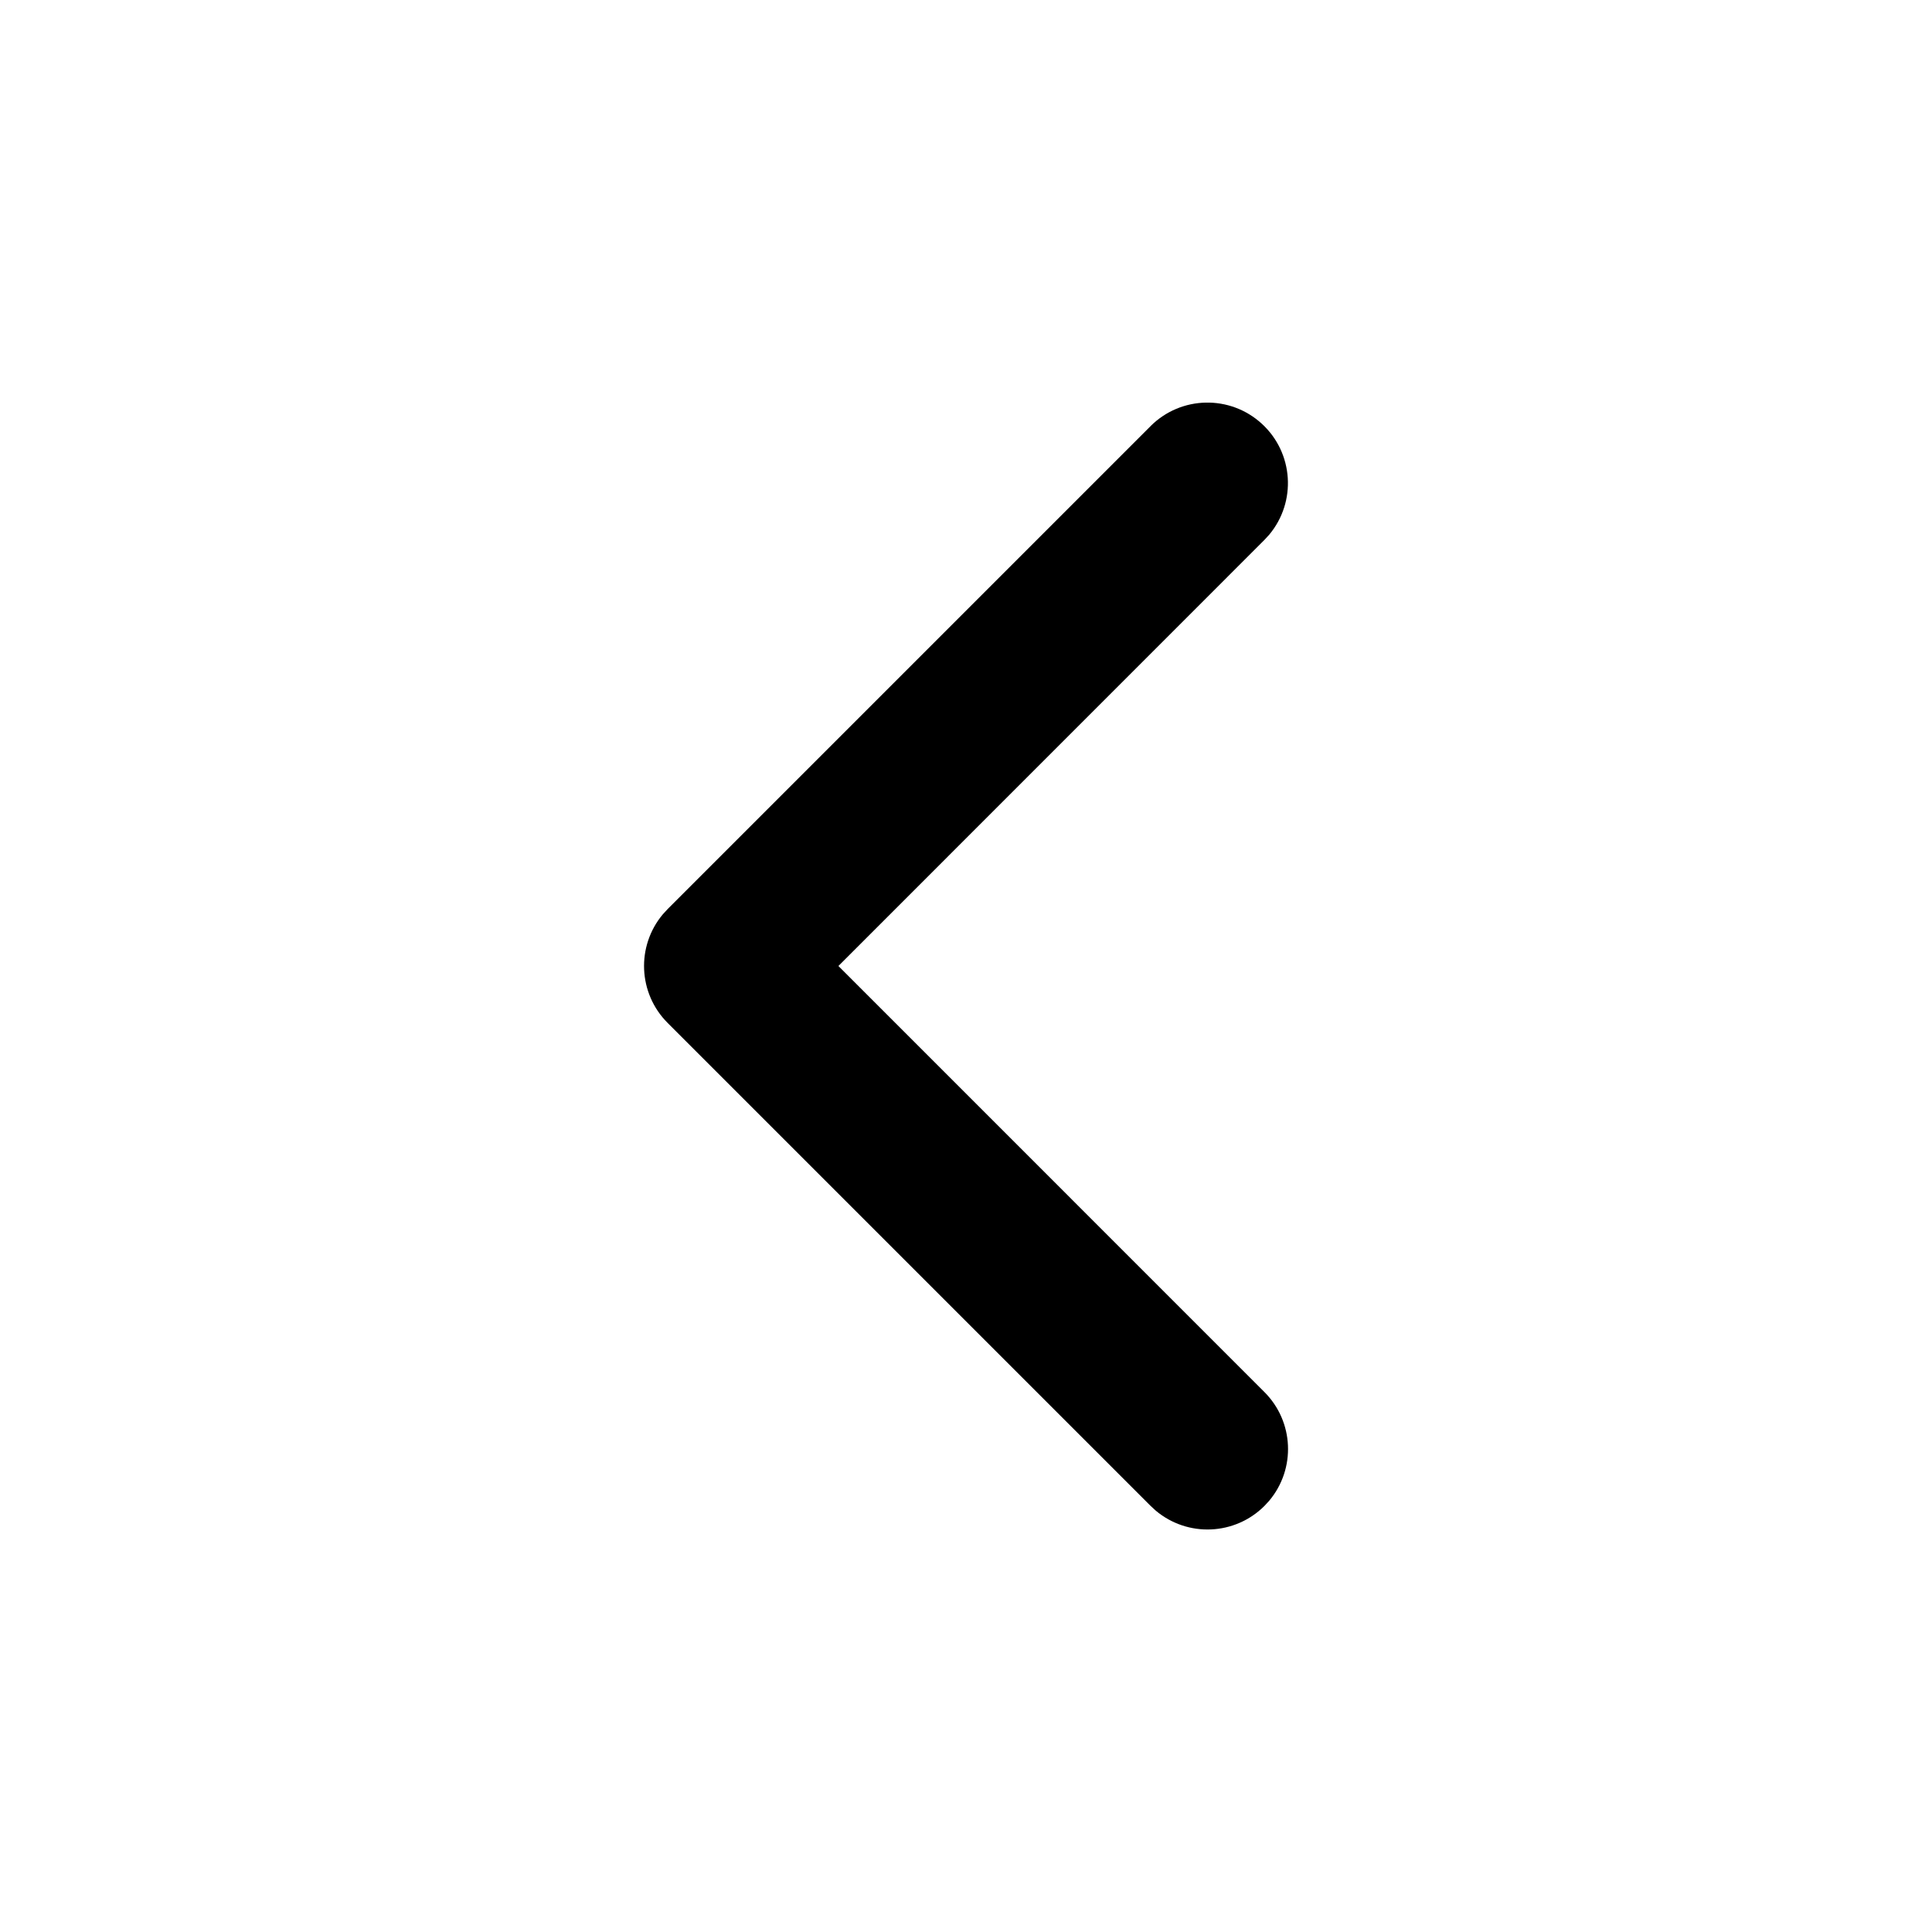
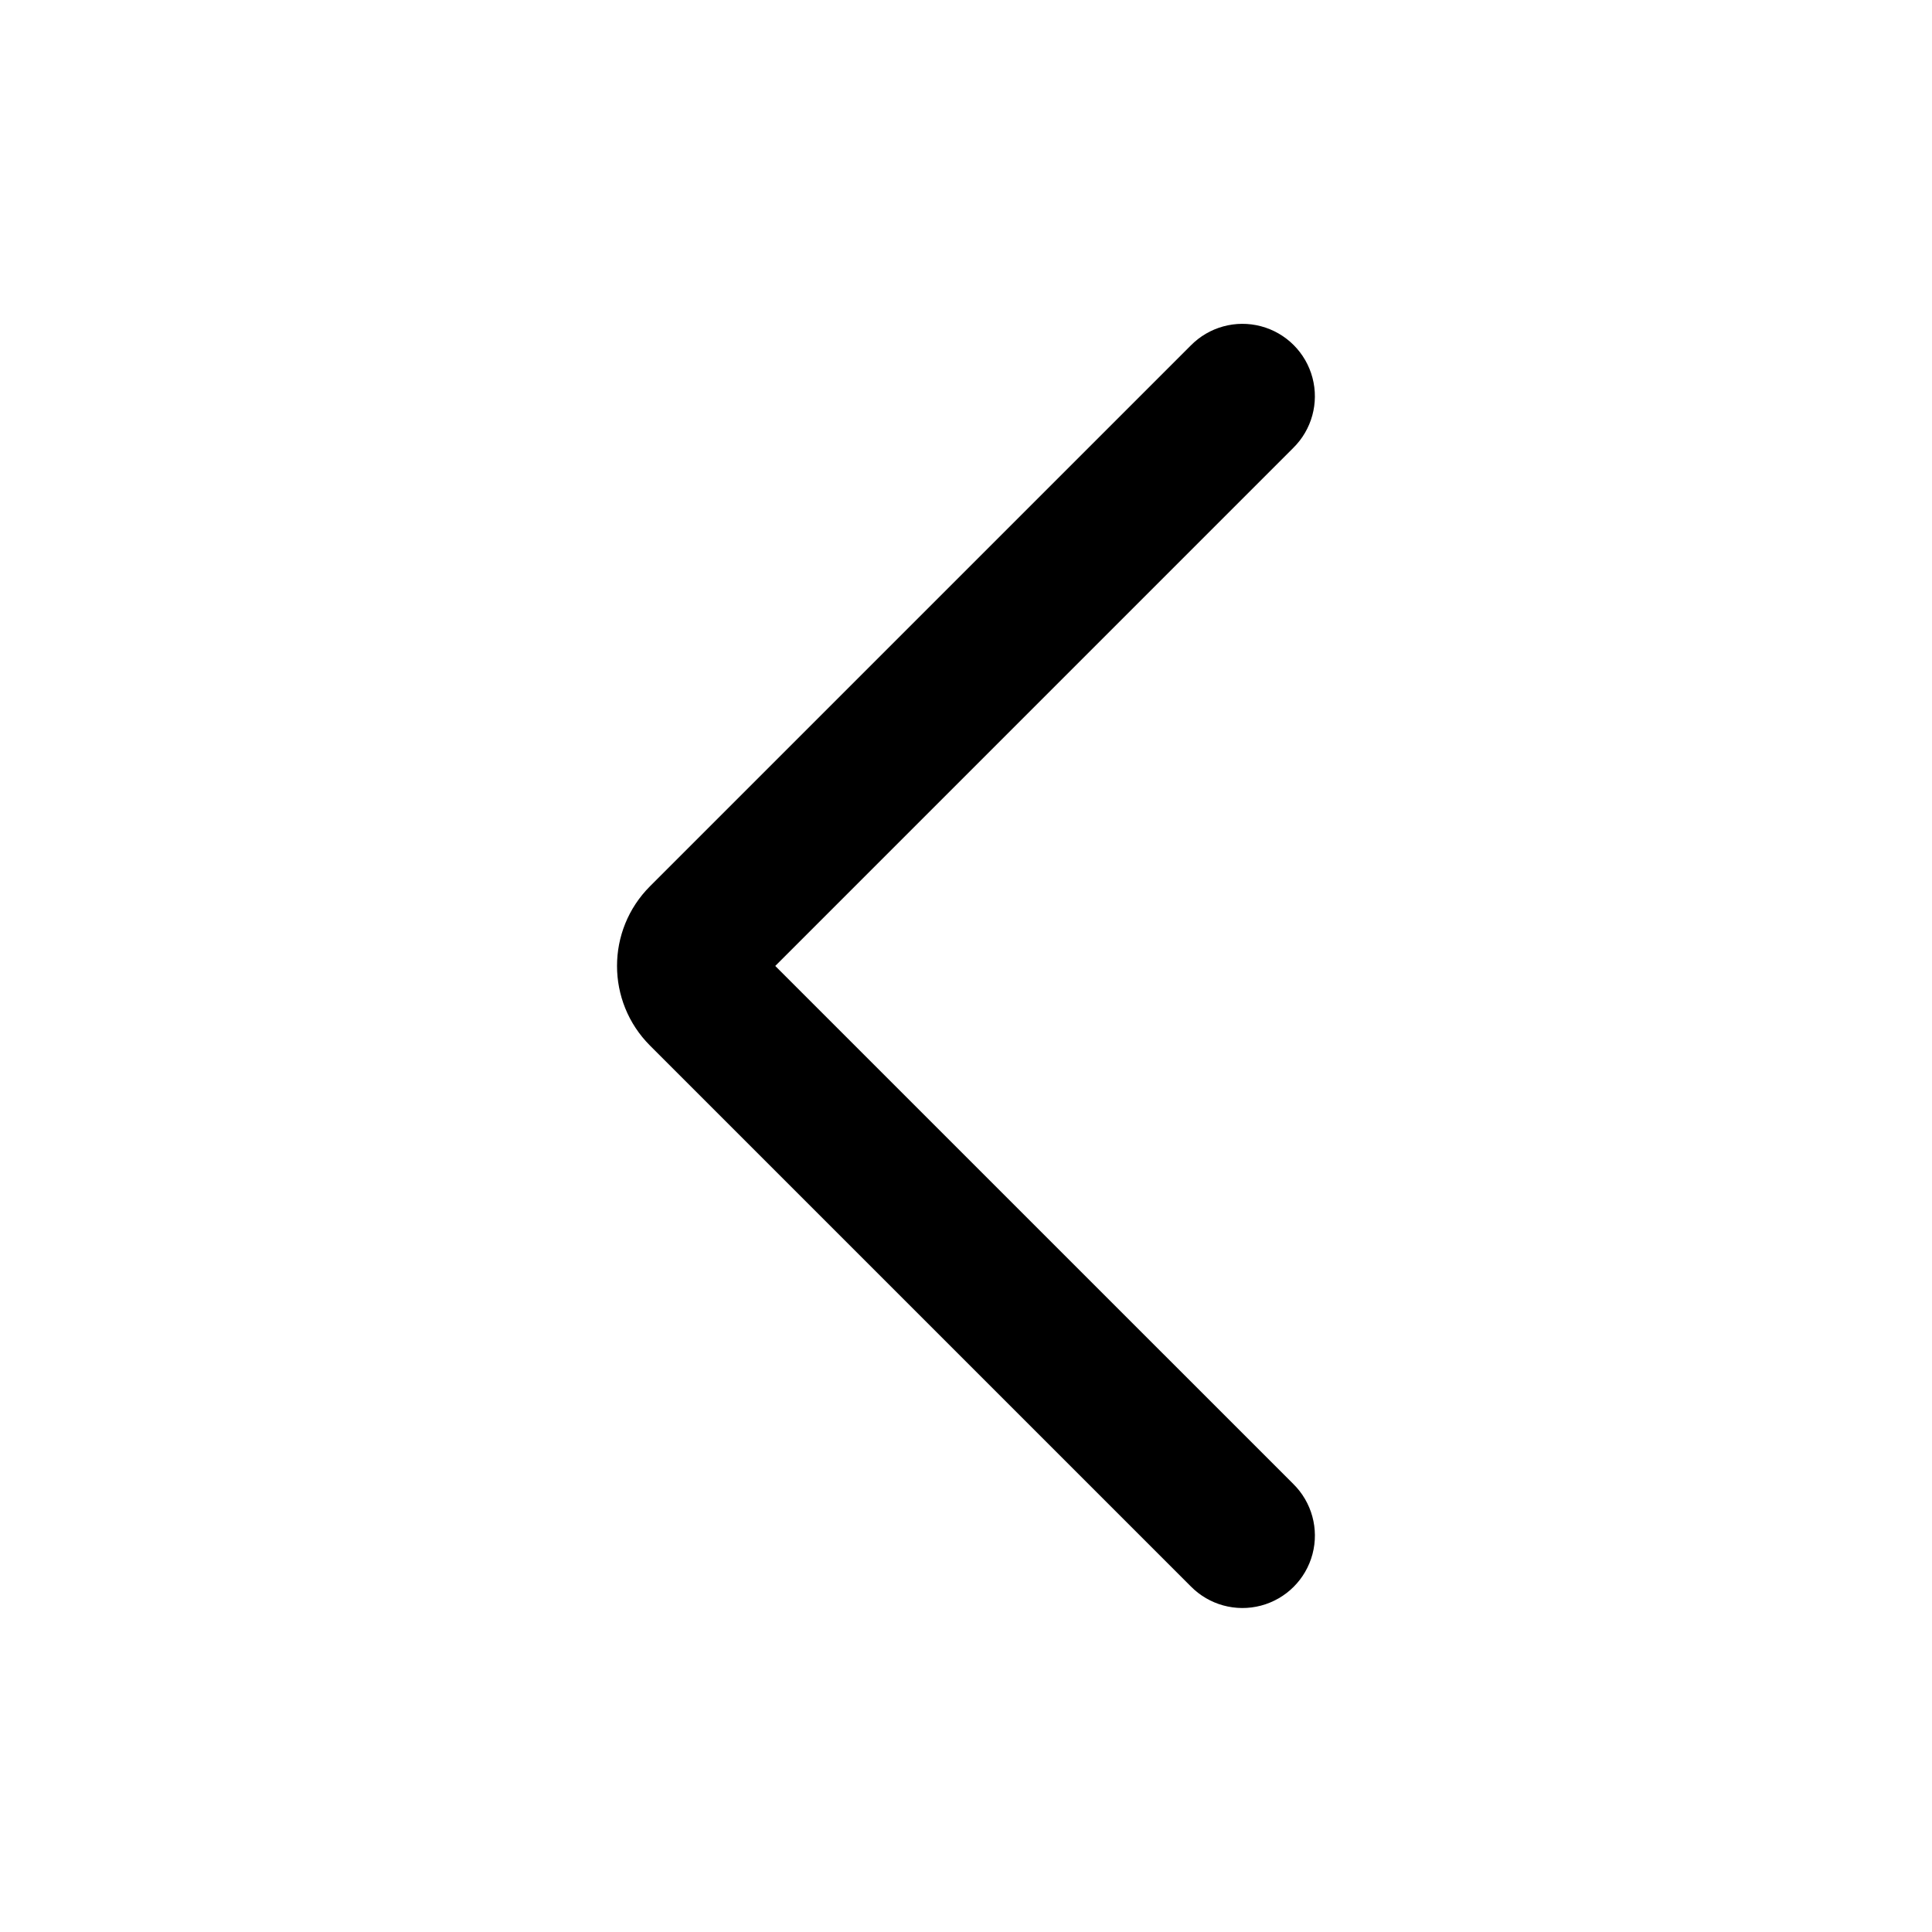
- <svg xmlns="http://www.w3.org/2000/svg" viewBox="0 0 1024 1024" version="1.1">
-   <path d="M609.835 225.835a42.667 42.667 0 0 1 62.827 57.621l-2.496 2.709L444.373 512l225.813 225.835a42.667 42.667 0 0 1 2.496 57.621l-2.496 2.709a42.667 42.667 0 0 1-57.621 2.496l-2.709-2.496-256-256a42.667 42.667 0 0 1-2.496-57.621l2.496-2.709 256-256z" p-id="49586" />
+ <svg xmlns="http://www.w3.org/2000/svg" t="1763968544259" class="icon" viewBox="0 0 1024 1024" version="1.1" p-id="2200" width="200" height="200">
+   <path d="M631.147 183.104a38.4 38.4 0 1 1 54.293 54.315l-274.539 274.56 274.56 274.539a38.4 38.4 0 1 1-54.315 54.293L344.533 554.197a59.733 59.733 0 0 1 0-84.48L631.147 183.104z" p-id="2201" />
</svg>
